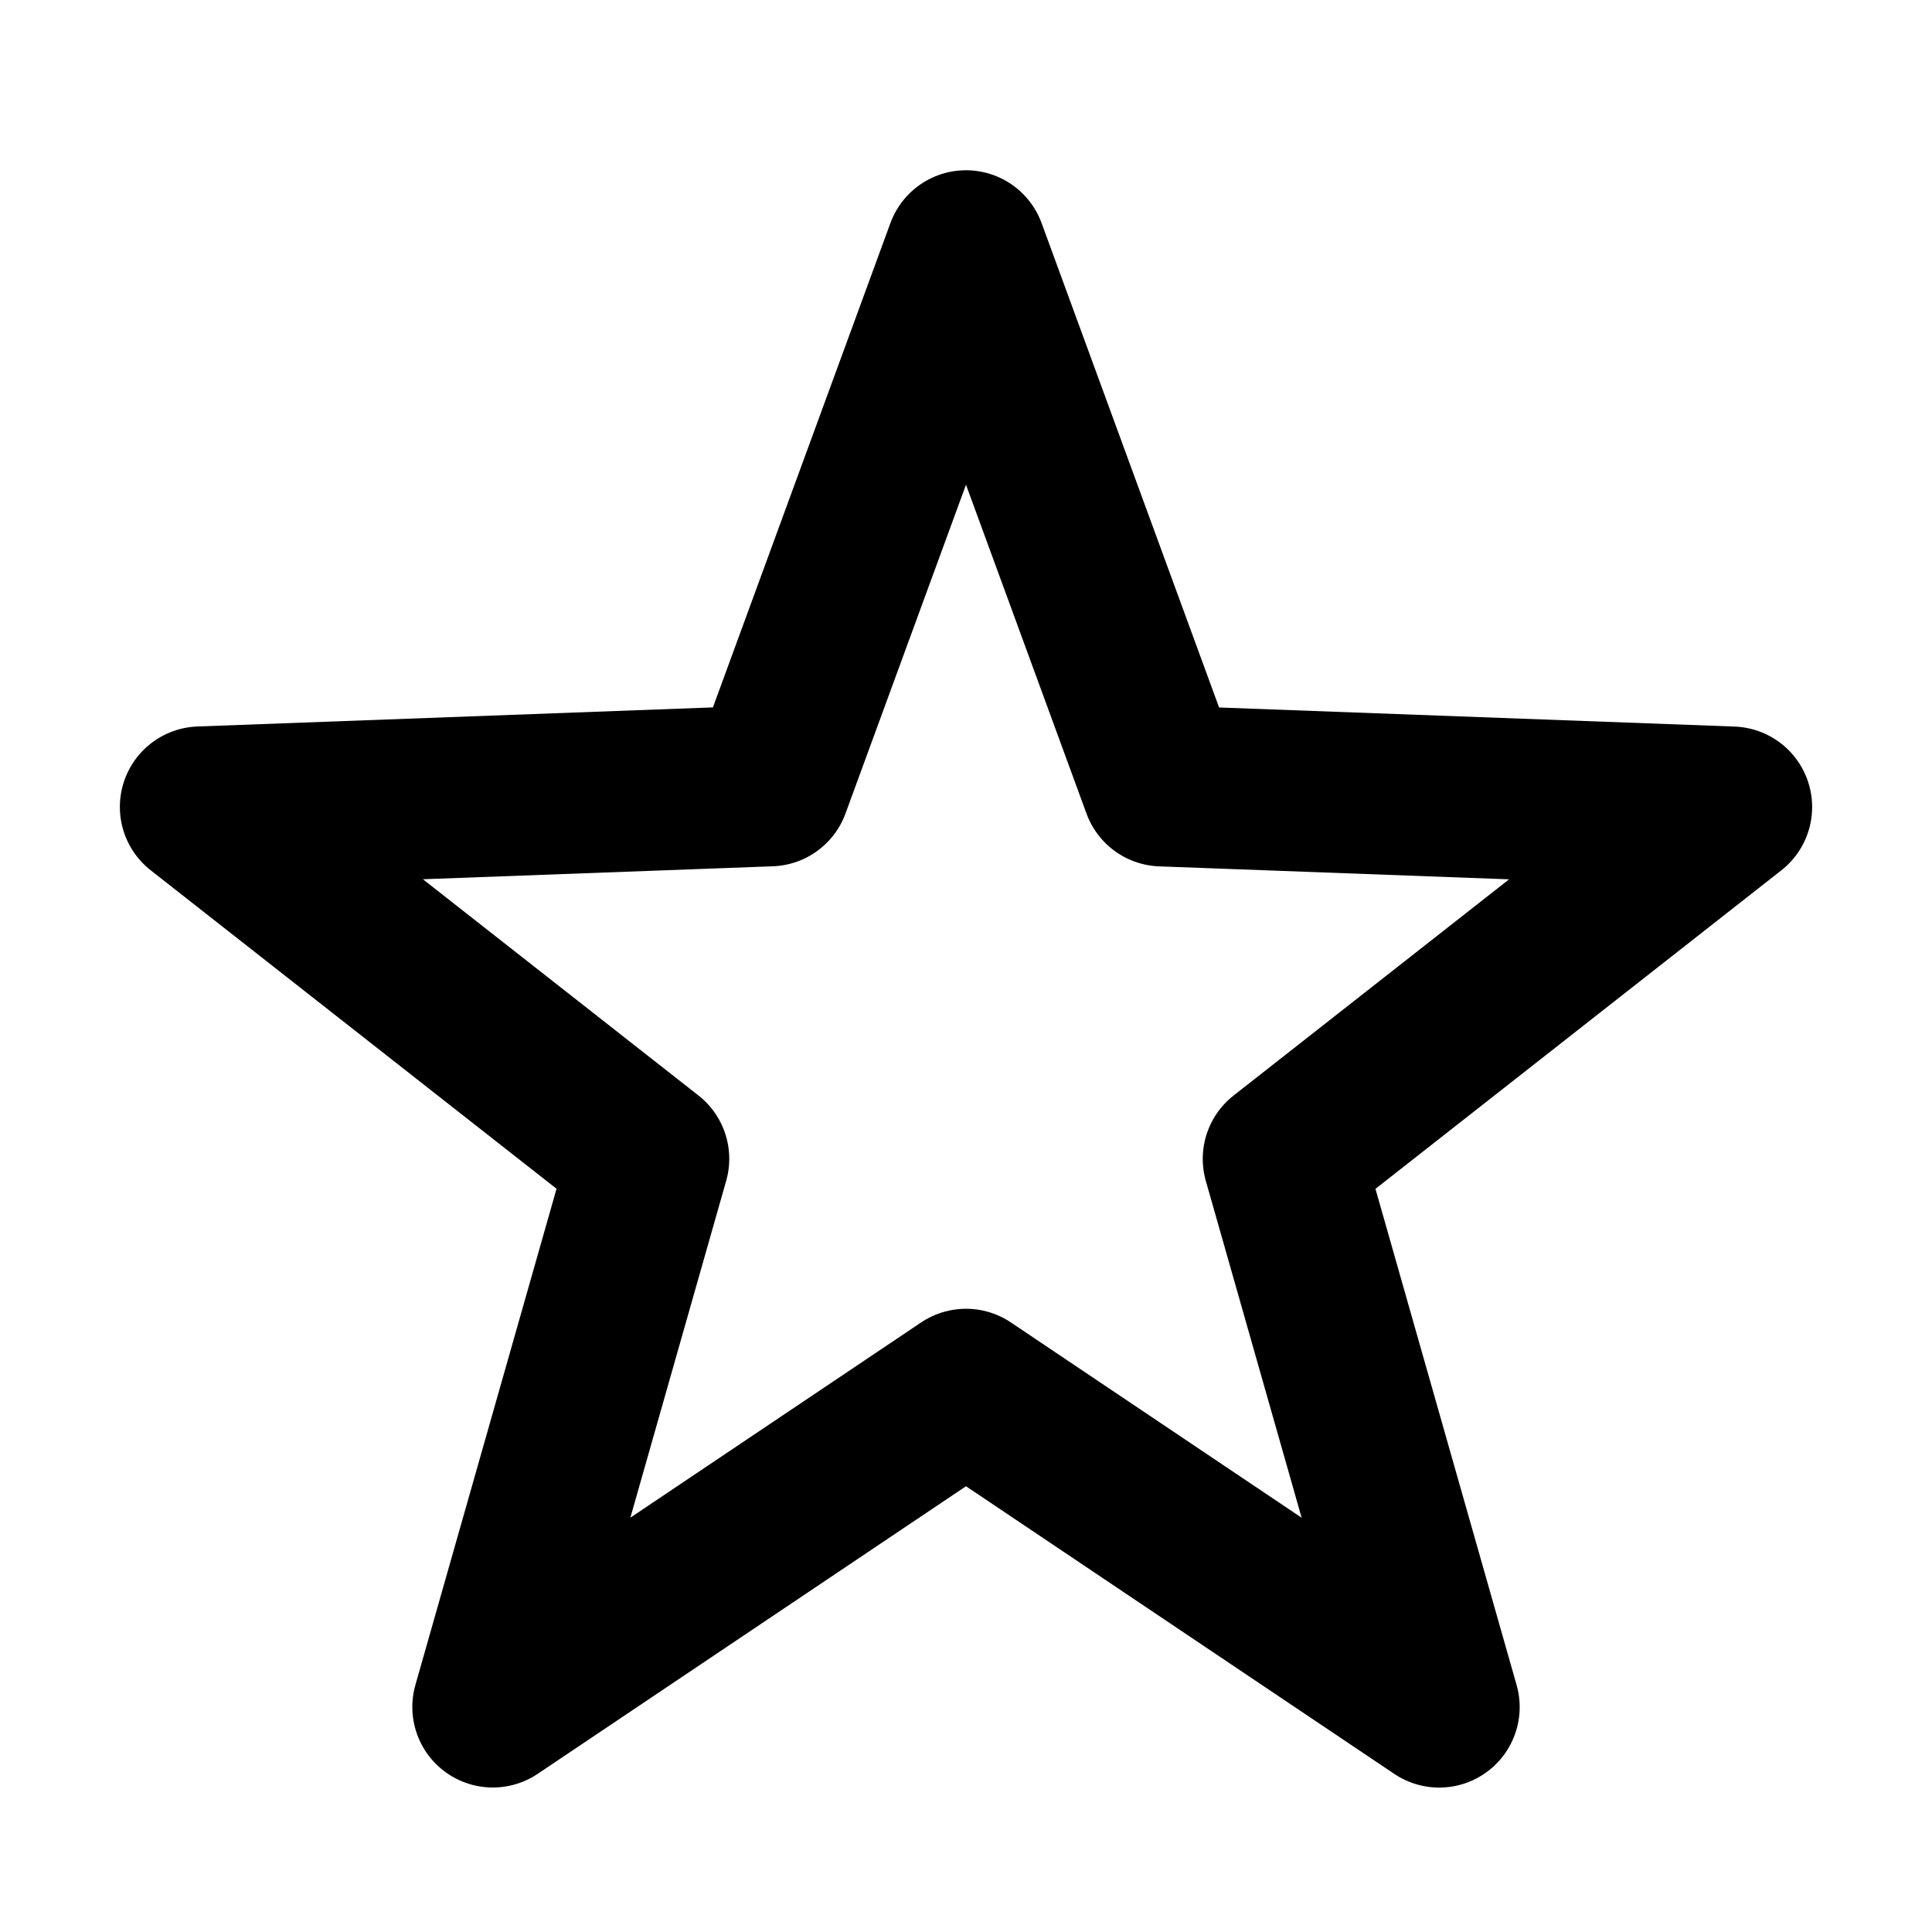
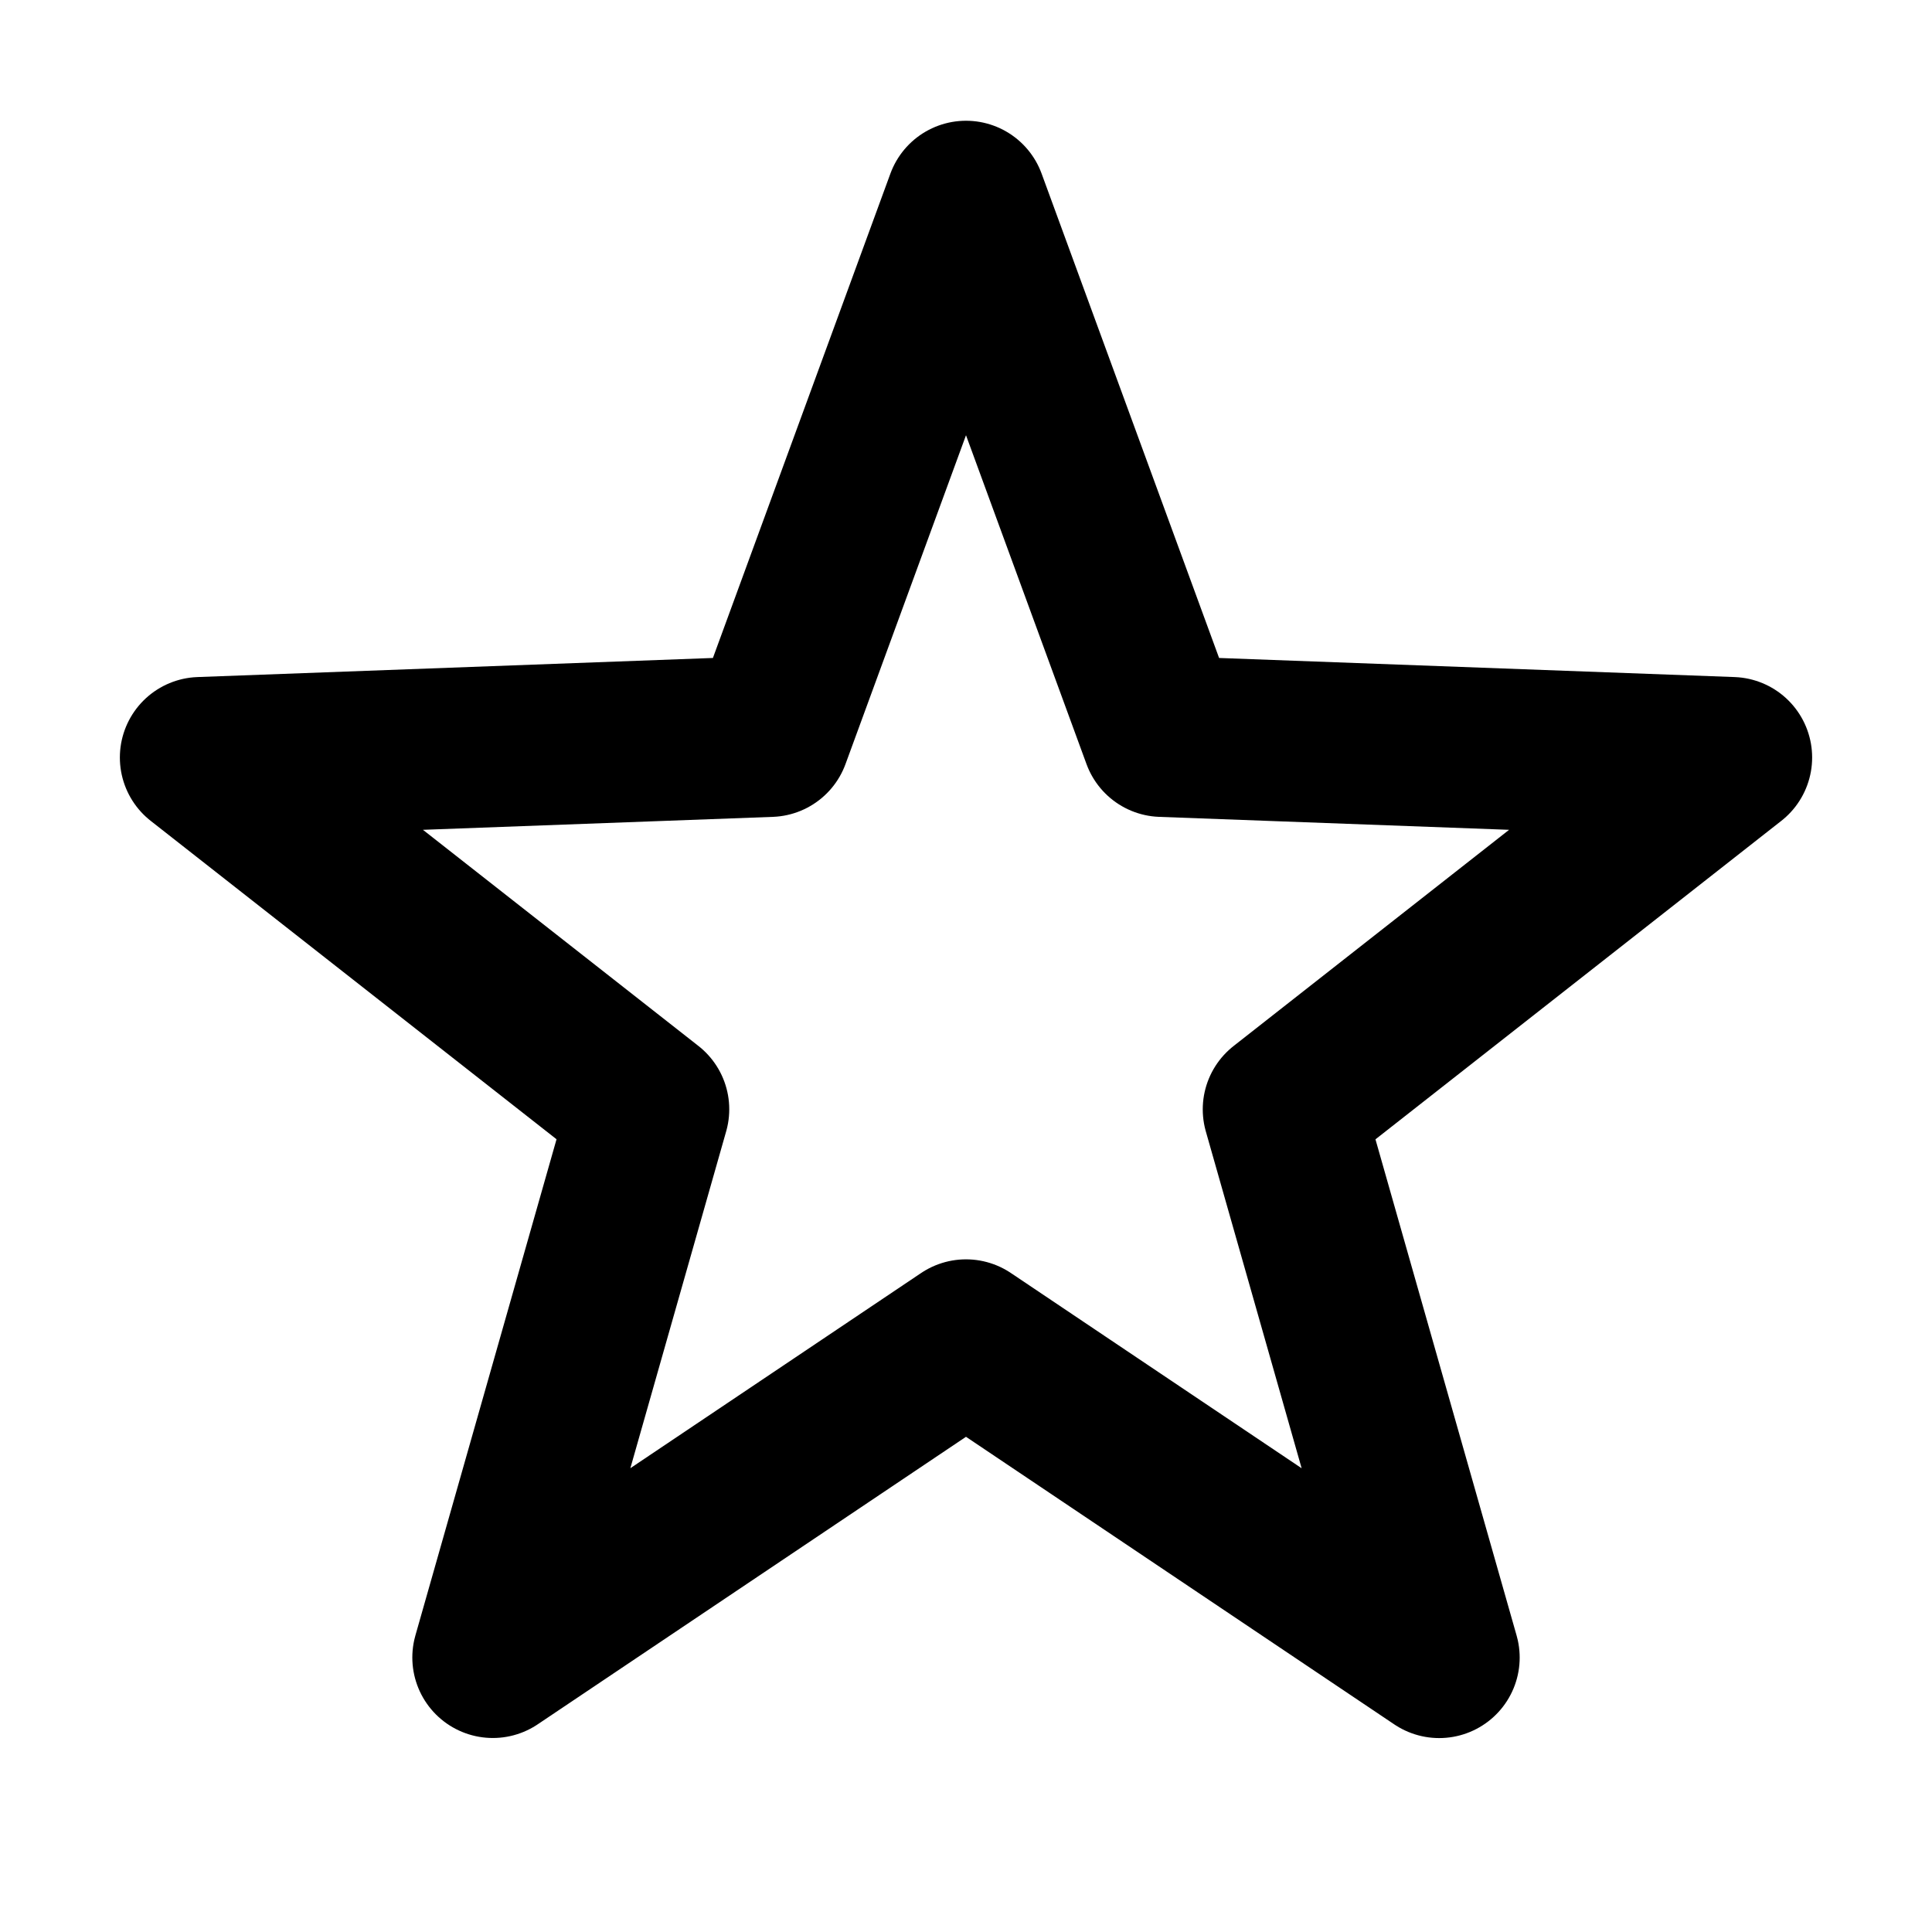
<svg xmlns="http://www.w3.org/2000/svg" width="24" height="24" viewBox="0 0 24 24">
-   <path fill="none" stroke="#000" stroke-width="2" stroke-linejoin="round" d="m 12,3.115 2.436,6.648 7.075,0.262 -5.57,4.371 1.937,6.81 L 12,17.258 6.122,21.205 8.059,14.395 2.489,10.024 9.564,9.762 Z" />
+   <path fill="none" stroke="#000" stroke-width="2" stroke-linejoin="round" d="m 12,2.5 2.436,6.648 7.075,0.262 -5.57,4.371 1.937,6.81 L 12,16.644 6.122,20.59 8.059,13.78 2.489,9.41 9.564,9.148 Z" />
</svg>
